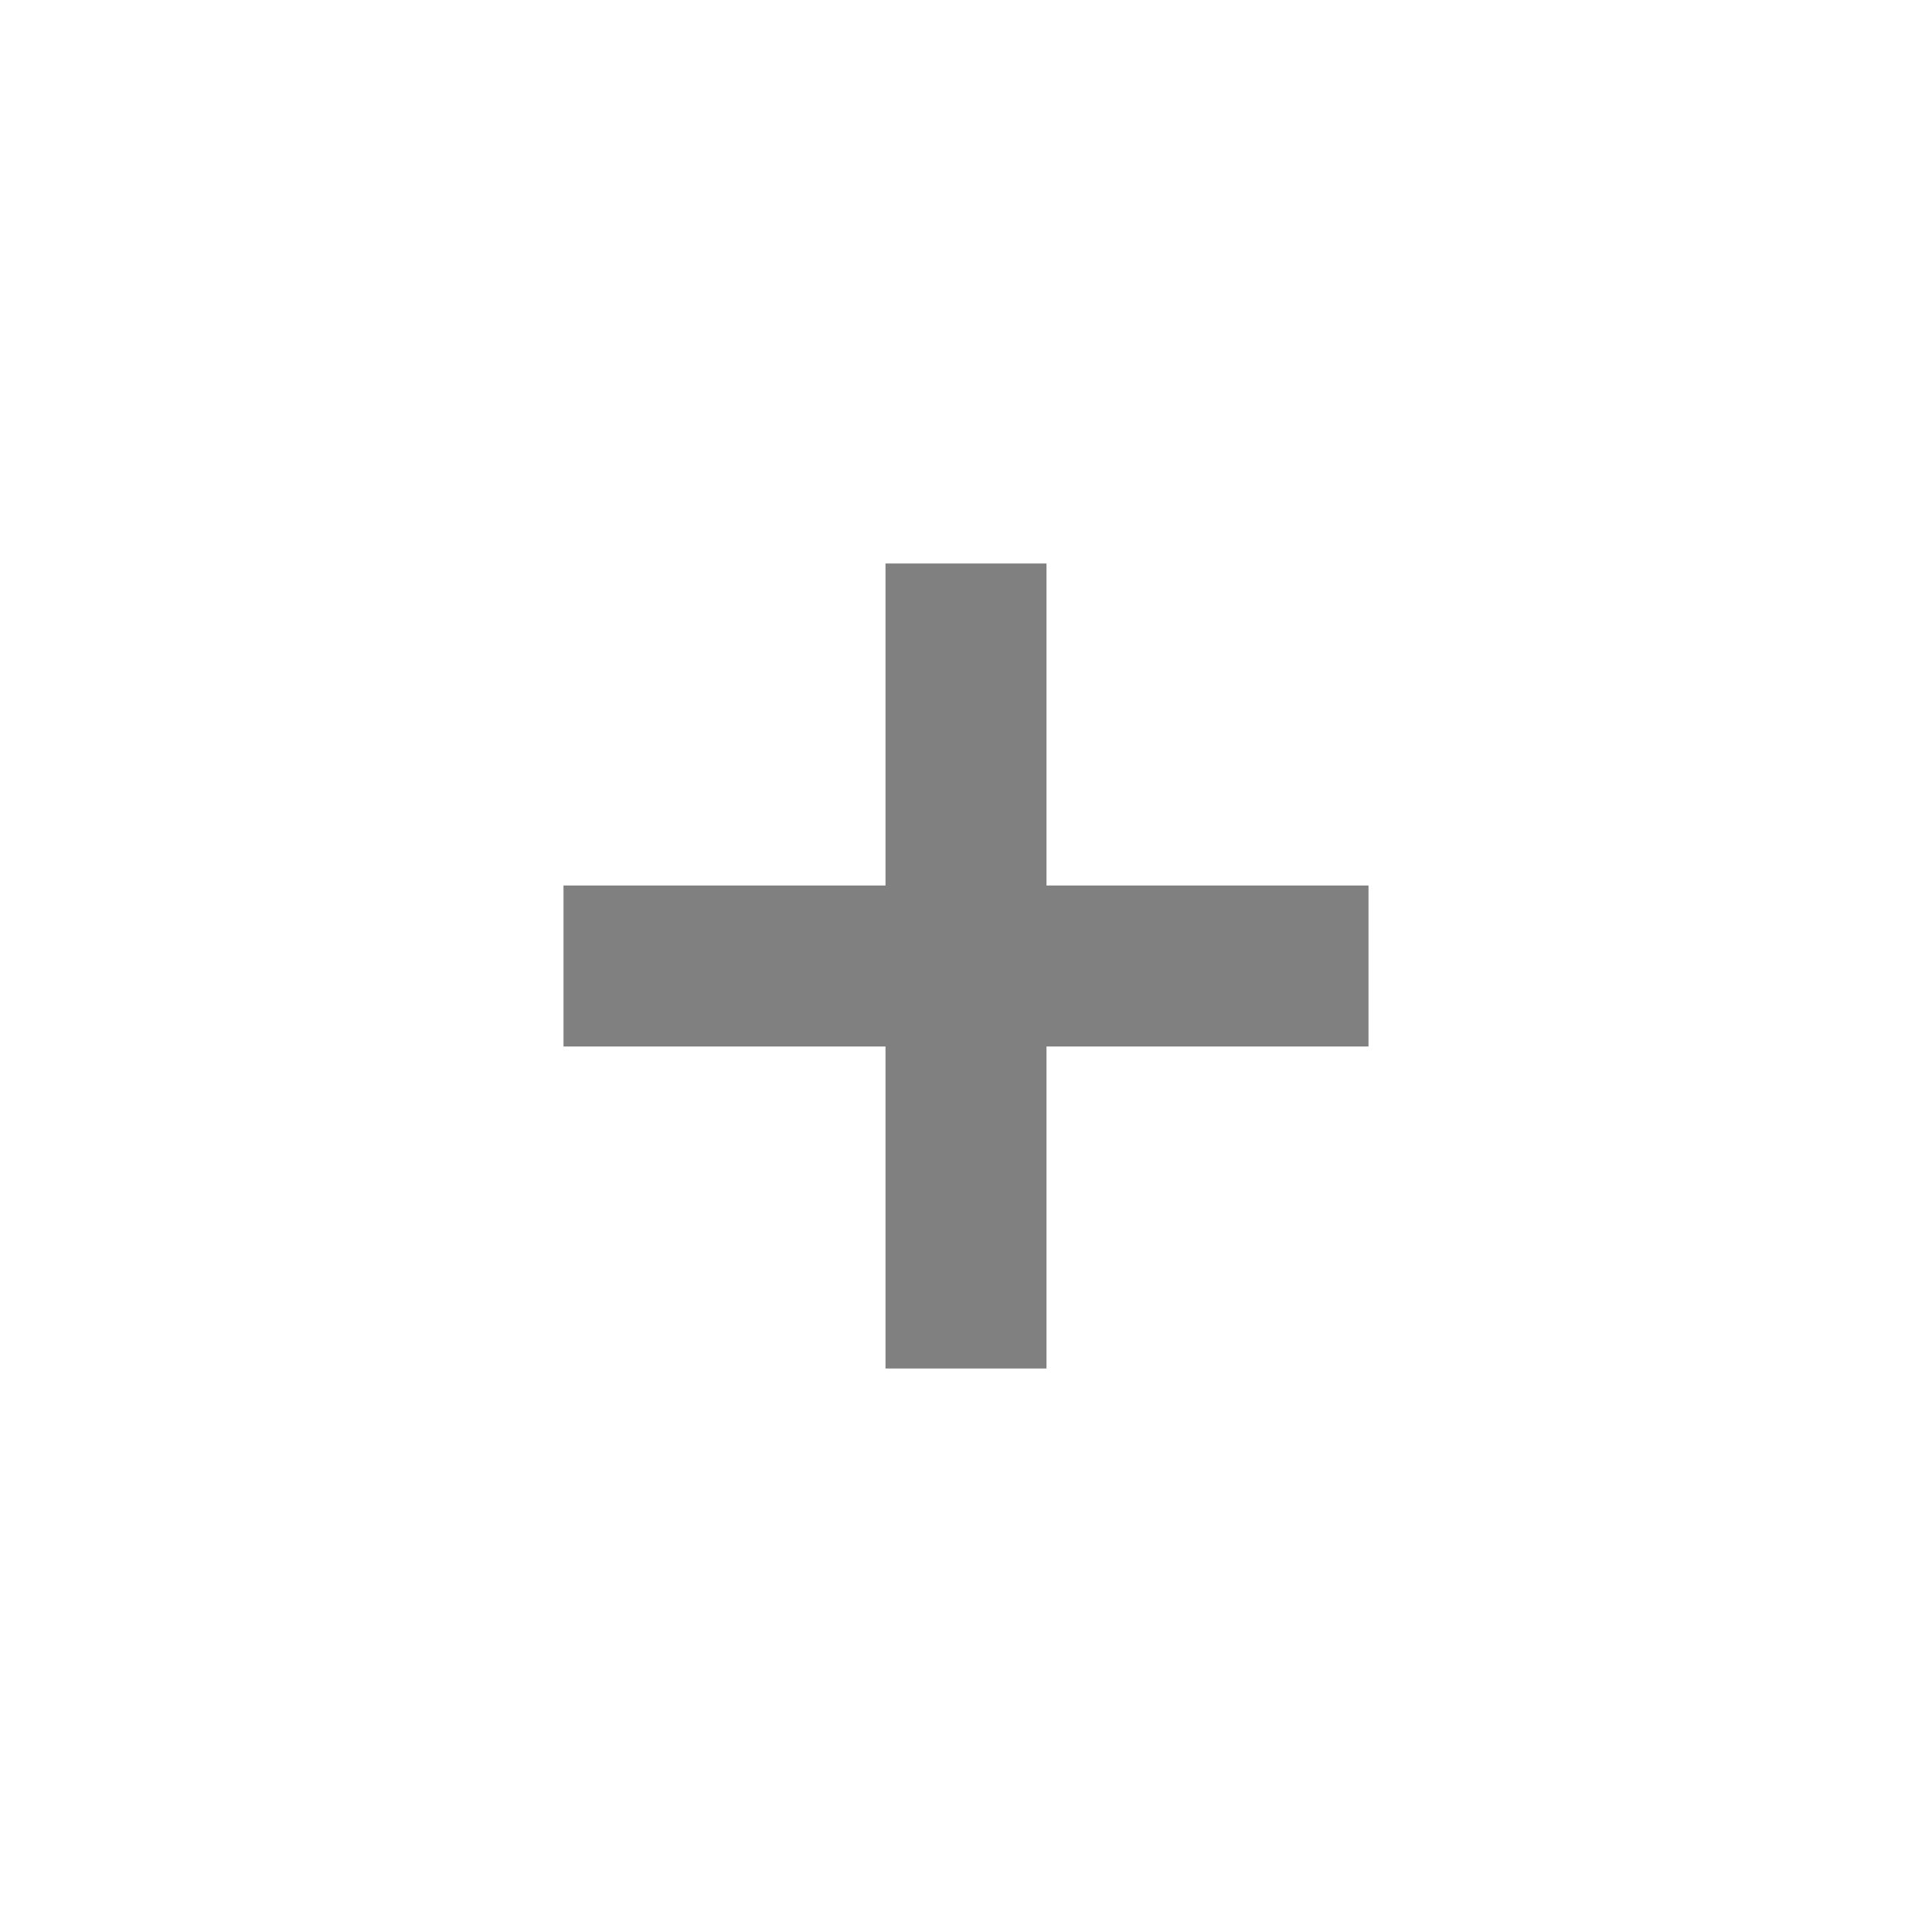
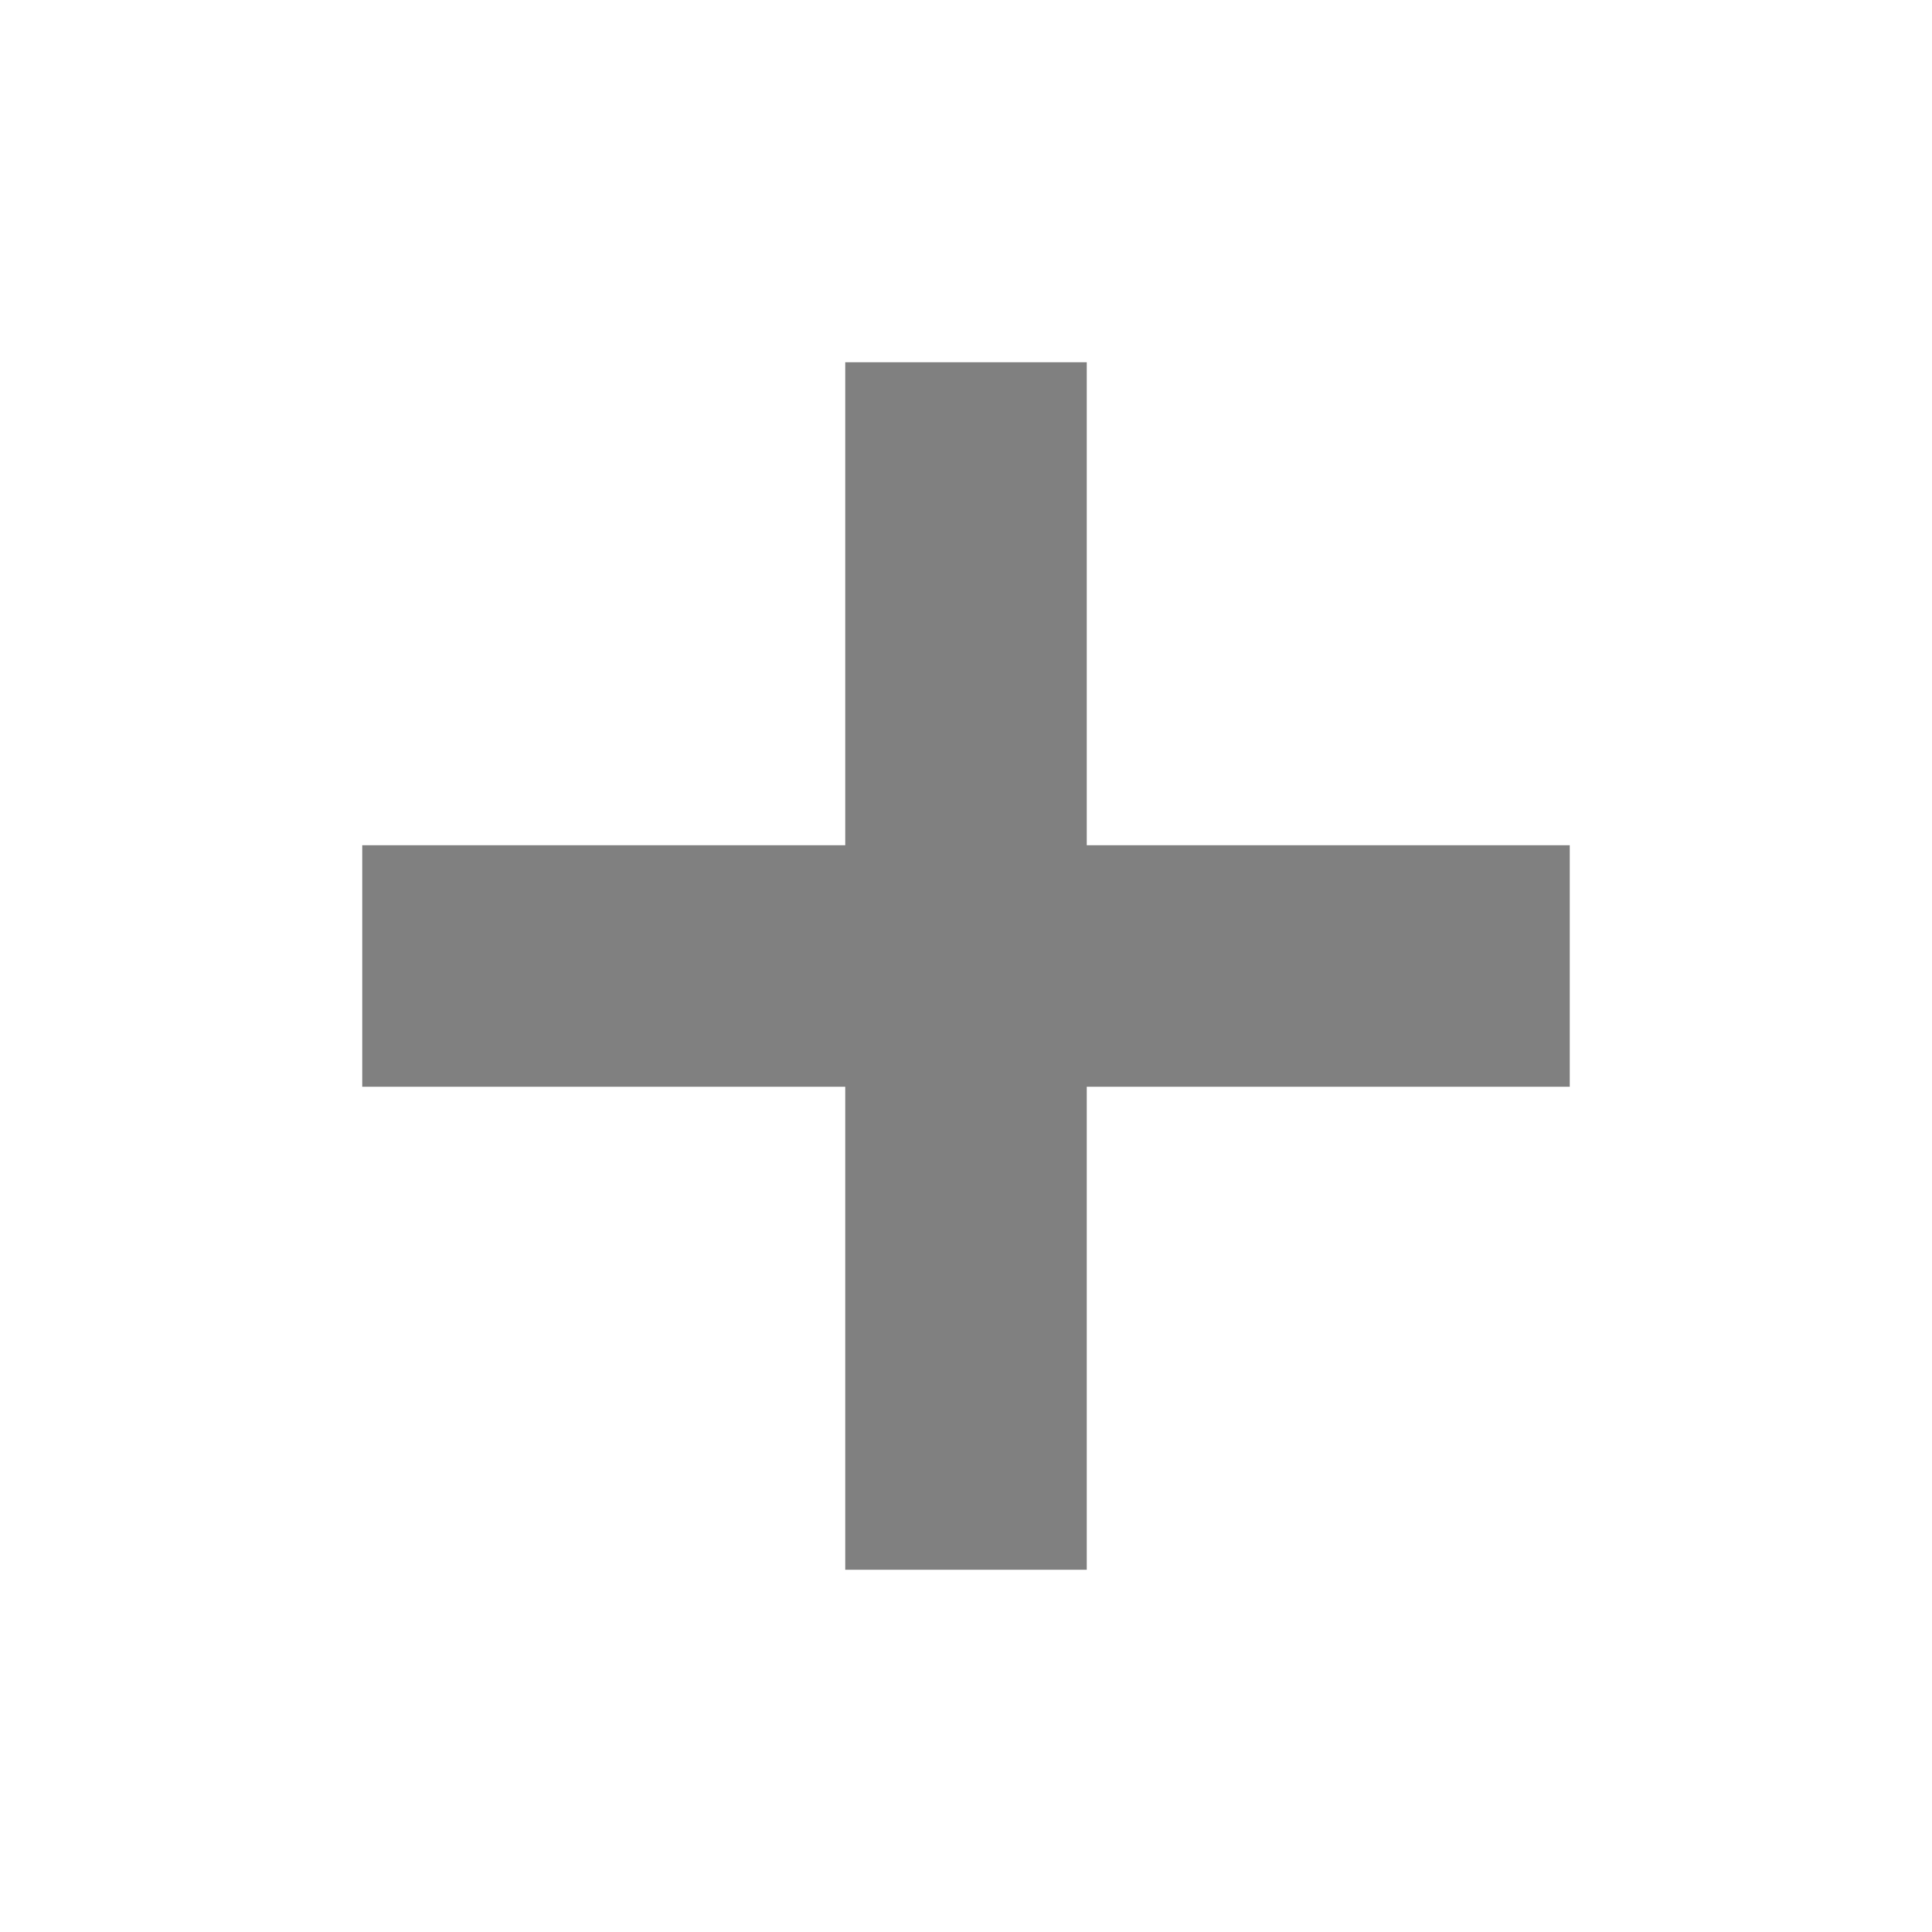
<svg xmlns="http://www.w3.org/2000/svg" version="1.1" id="Calque_1" x="0px" y="0px" viewBox="0 0 48 48" xml:space="preserve" width="48" height="48">
  <defs id="defs15" />
  <style type="text/css" id="style2">
	.st0{display:none;fill:#3D3D3D;}
	.st1{display:none;fill:#000100;}
	.st2{fill:#808080;}
</style>
  <rect x="0.5" y="19.6" class="st0" width="27.9" height="27.9" id="rect6" style="display:none;fill:#3d3d3d" />
  <path class="st1" d="M 28.9,48 H 0 V 19.1 H 28.9 Z M 1,47 H 27.9 V 20.1 H 1 Z" id="path8" style="display:none;fill:#000100" />
  <g id="layer2" transform="translate(0,19.1)" style="display:none">
-     <rect style="display:inline;opacity:1;vector-effect:none;fill:#c6e3e0;fill-opacity:1;stroke:none;stroke-width:12.292;stroke-linecap:square;stroke-linejoin:miter;stroke-miterlimit:4;stroke-dasharray:none;stroke-dashoffset:0;stroke-opacity:1;paint-order:stroke fill markers" id="rect22" width="30" height="30" x="9" y="-10.1" />
+     <rect style="display:inline;opacity:1;vector-effect:none;fill:#c6e3e0;fill-opacity:1;stroke:none;stroke-width:16.389;stroke-linecap:square;stroke-linejoin:miter;stroke-miterlimit:4;stroke-dasharray:none;stroke-dashoffset:0;stroke-opacity:1;paint-order:stroke fill markers" id="rect22" width="40" height="40" x="4" y="-15.1" />
  </g>
  <g id="layer1" style="display:inline" transform="translate(0,19.1)">
-     <line class="st2" x1="34" y1="4.9" x2="14" y2="4.9" id="line10" style="fill:none;stroke:#808080;stroke-width:4;stroke-miterlimit:4;stroke-dasharray:none;stroke-opacity:1" />
-     <line class="st2" x1="24" y1="-5.1" x2="24" y2="14.9" id="line12" style="fill:none;stroke:#808080;stroke-width:4;stroke-miterlimit:4;stroke-dasharray:none;stroke-opacity:1" />
+     <line class="st2" x1="39" y1="4.9" x2="9" y2="4.9" id="line10" style="fill:none;stroke:#808080;stroke-width:6;stroke-miterlimit:4;stroke-dasharray:none;stroke-opacity:1" />
+     <line class="st2" x1="24" y1="-10.1" x2="24" y2="19.9" id="line12" style="fill:none;stroke:#808080;stroke-width:6;stroke-miterlimit:4;stroke-dasharray:none;stroke-opacity:1" />
  </g>
</svg>
